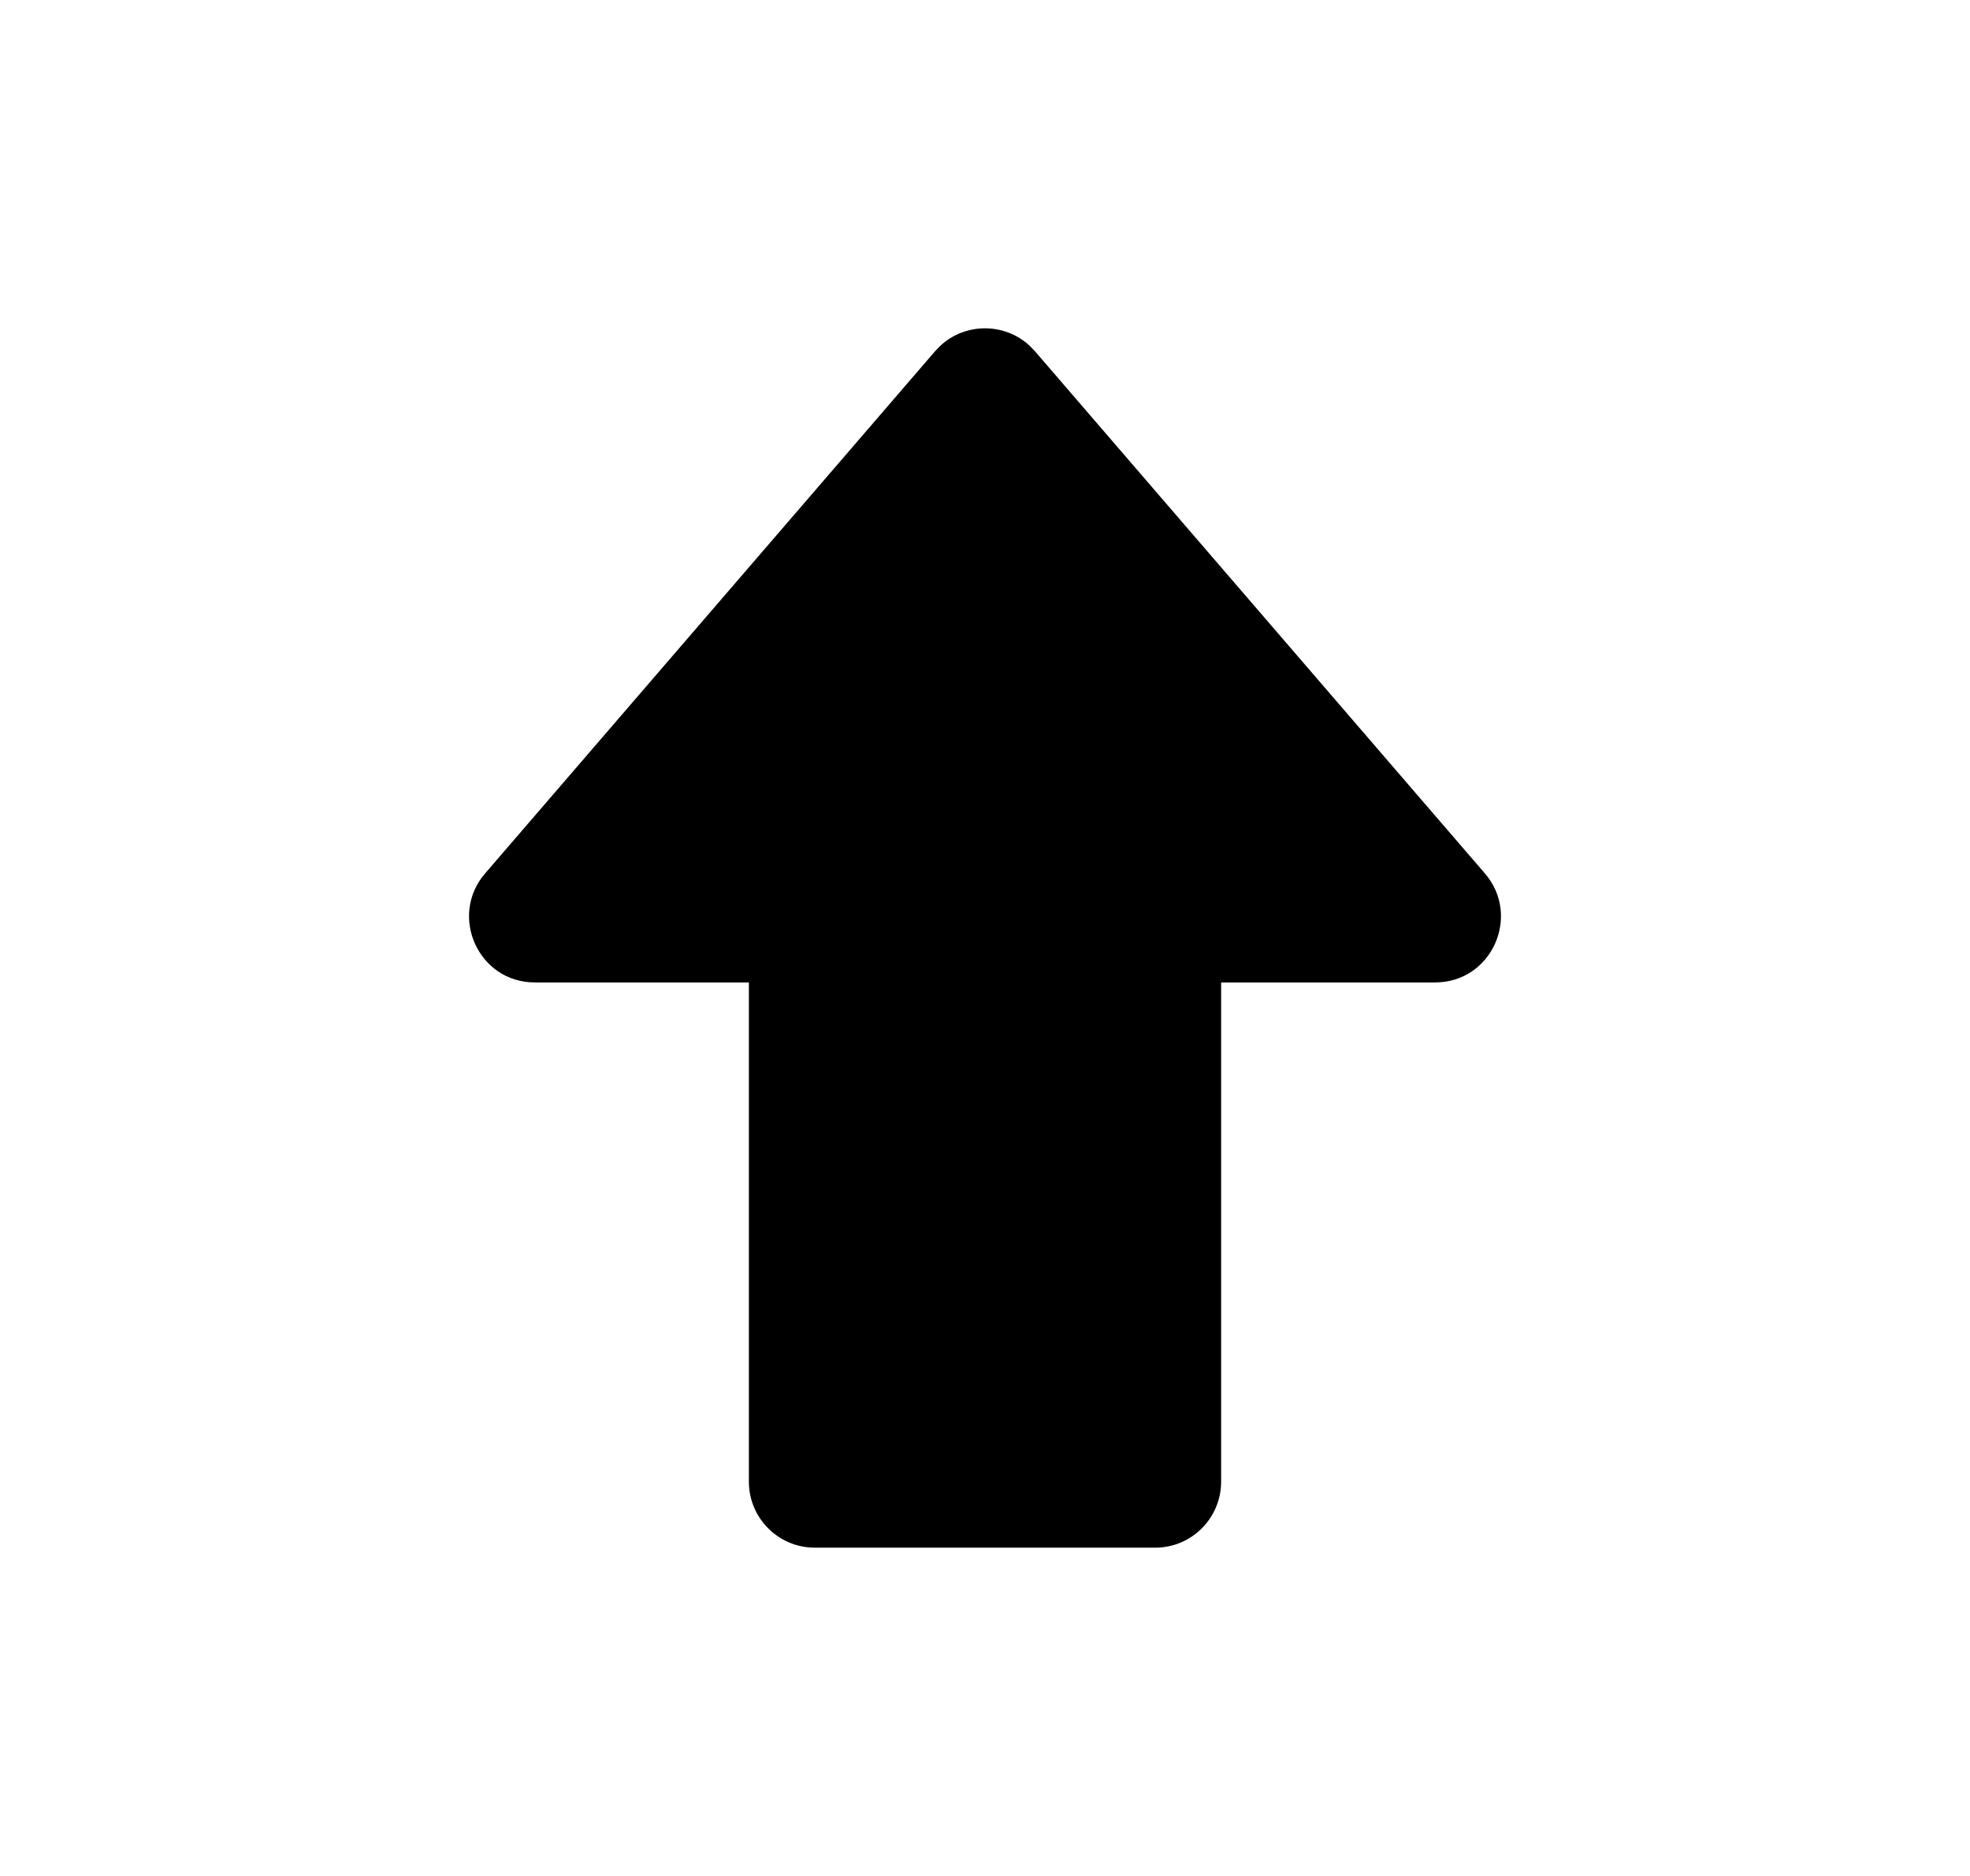
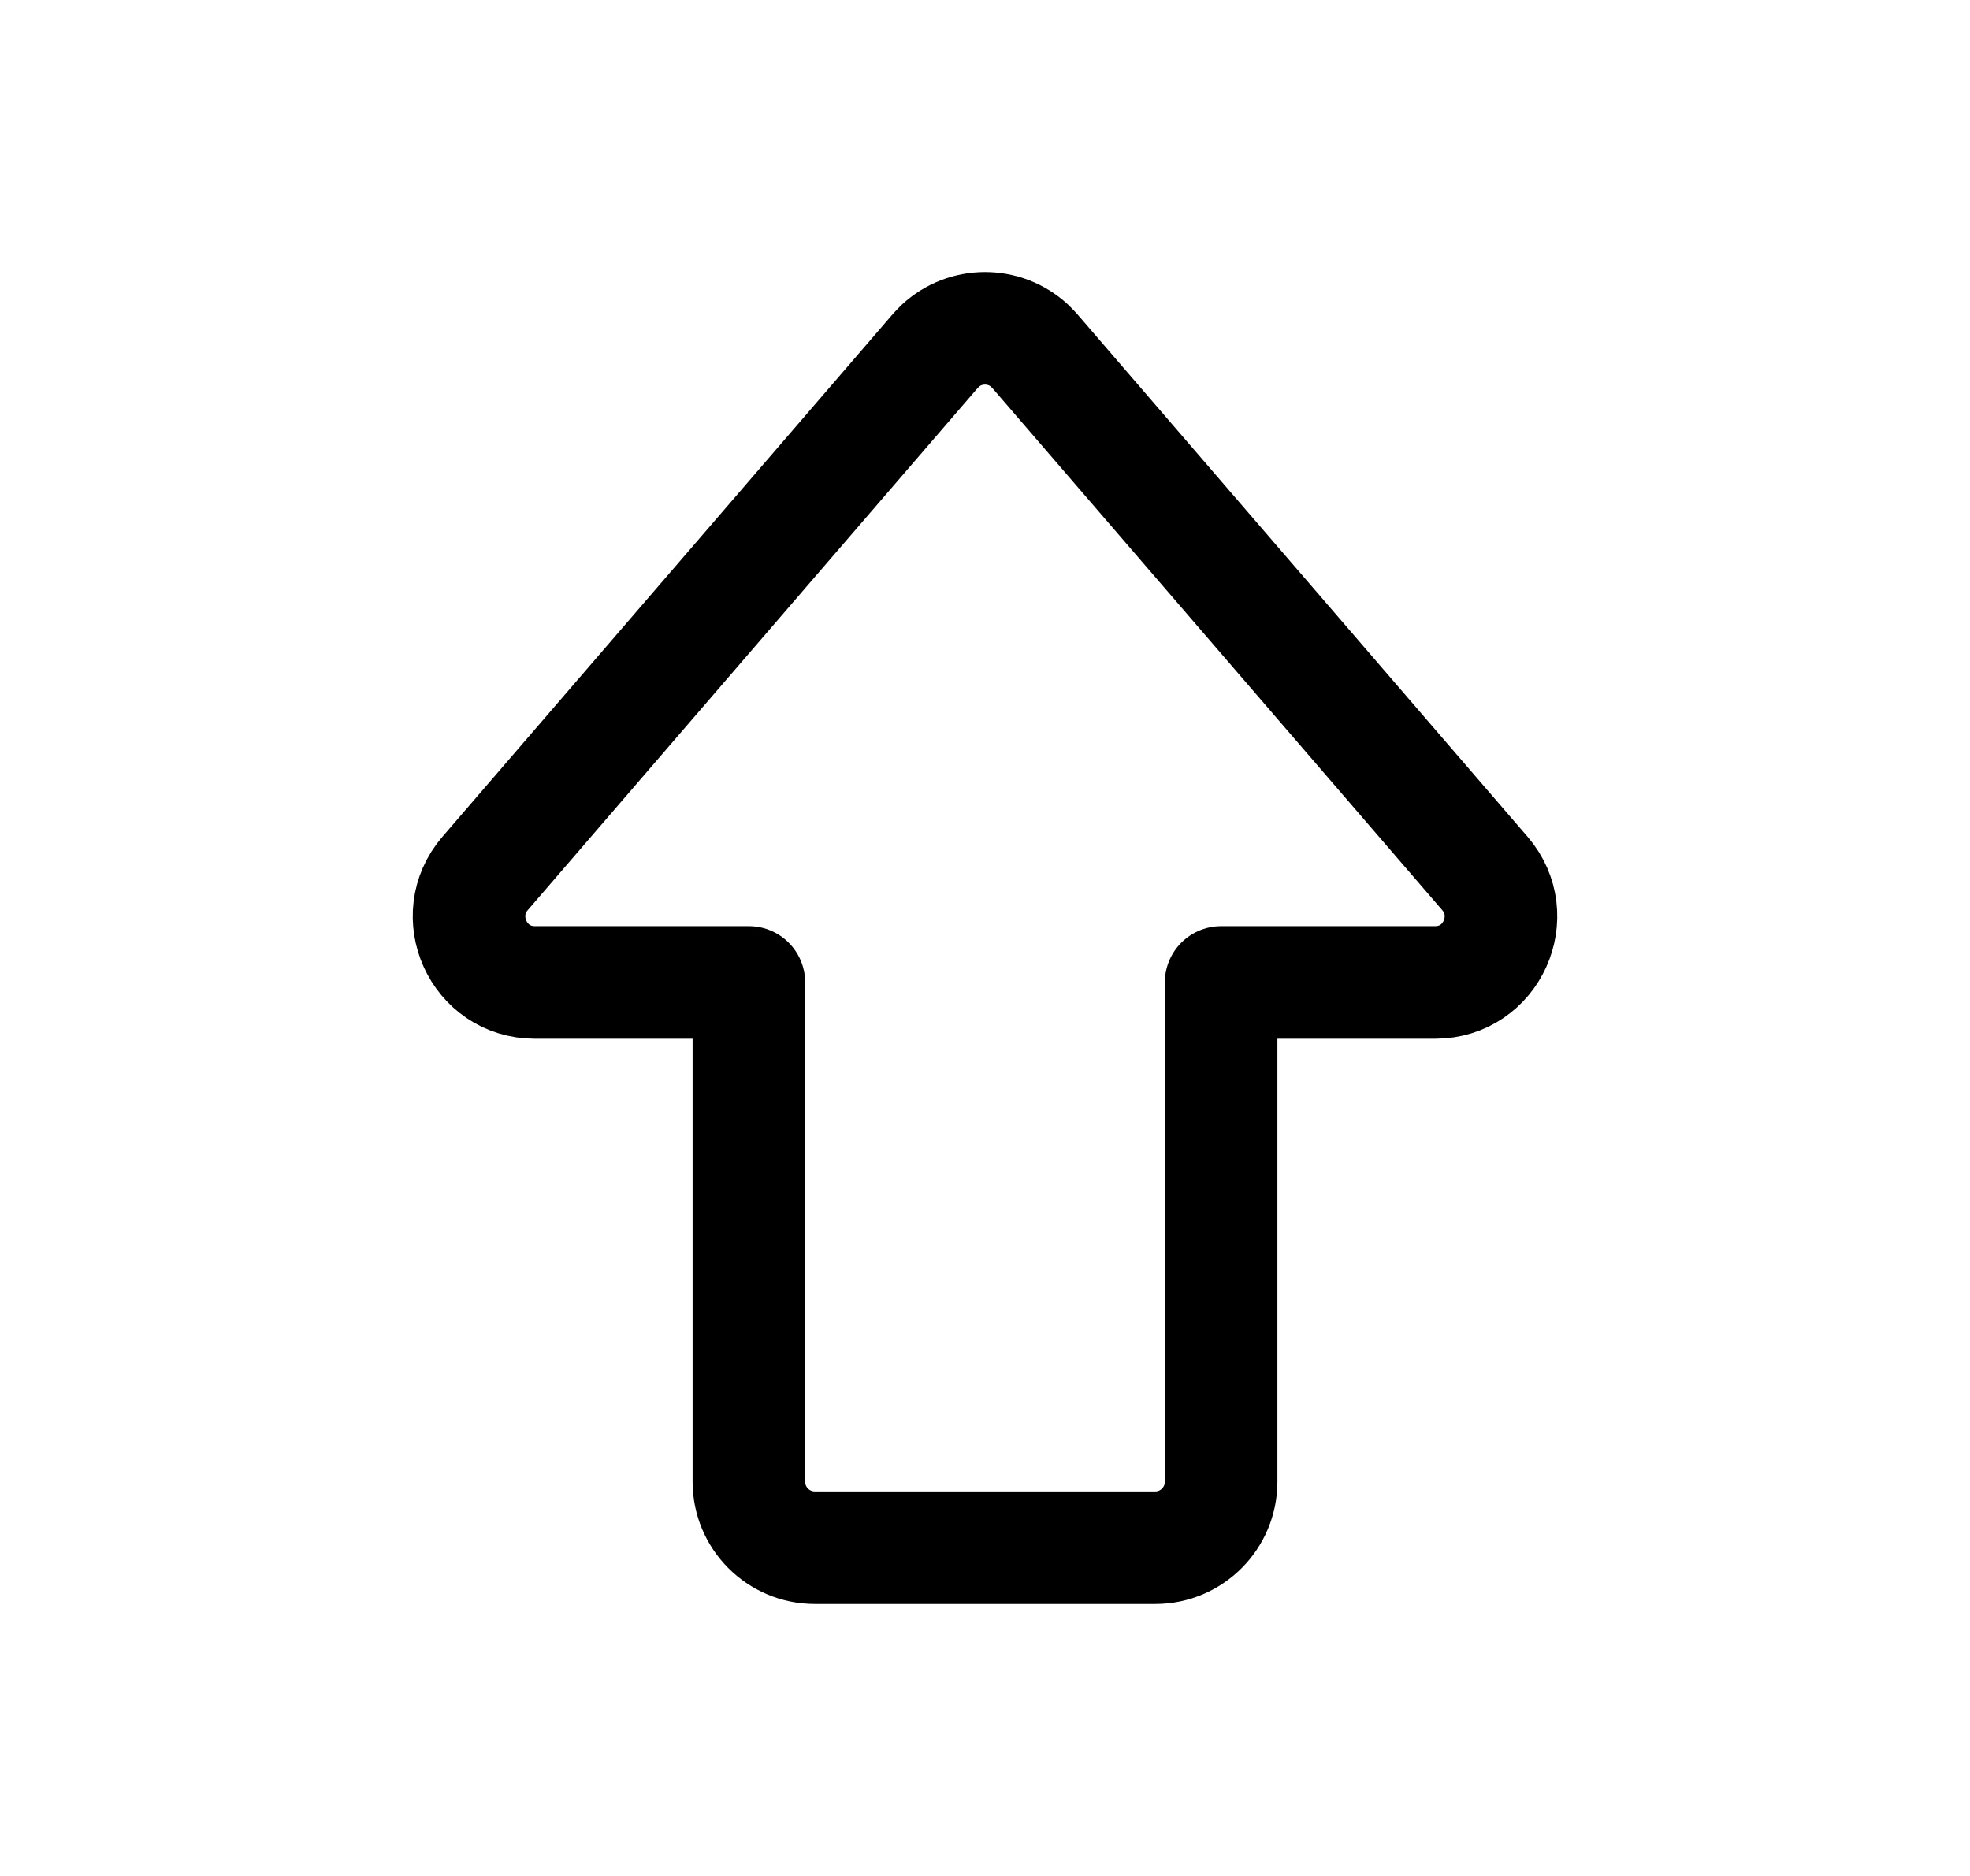
- <svg xmlns="http://www.w3.org/2000/svg" viewBox="0 0 21 20" fill="currentColor">
-   <path d="M10.023 3.687C10.291 3.438 10.709 3.438 10.977 3.687L11.031 3.743L15.829 9.312C16.218 9.763 15.903 10.474 15.298 10.474L13.017 10.474L13.017 15.797C13.017 16.183 12.704 16.5 12.315 16.5L8.686 16.5C8.296 16.5 7.983 16.183 7.983 15.797L7.983 10.474L5.702 10.474C5.097 10.474 4.782 9.763 5.171 9.312L9.969 3.743L10.023 3.687Z" />
+ <svg xmlns="http://www.w3.org/2000/svg" viewBox="0 0 21 20" fill="none">
+   <path d="M10.023 3.687C10.291 3.438 10.709 3.438 10.977 3.687L11.031 3.743L15.829 9.312C16.218 9.763 15.903 10.474 15.298 10.474L13.017 10.474L13.017 15.797C13.017 16.183 12.704 16.5 12.315 16.5L8.686 16.5C8.296 16.5 7.983 16.183 7.983 15.797L7.983 10.474L5.702 10.474C5.097 10.474 4.782 9.763 5.171 9.312L9.969 3.743L10.023 3.687Z" stroke="currentColor" stroke-width="1.2" stroke-miterlimit="3.864" stroke-linejoin="round" />
</svg>
